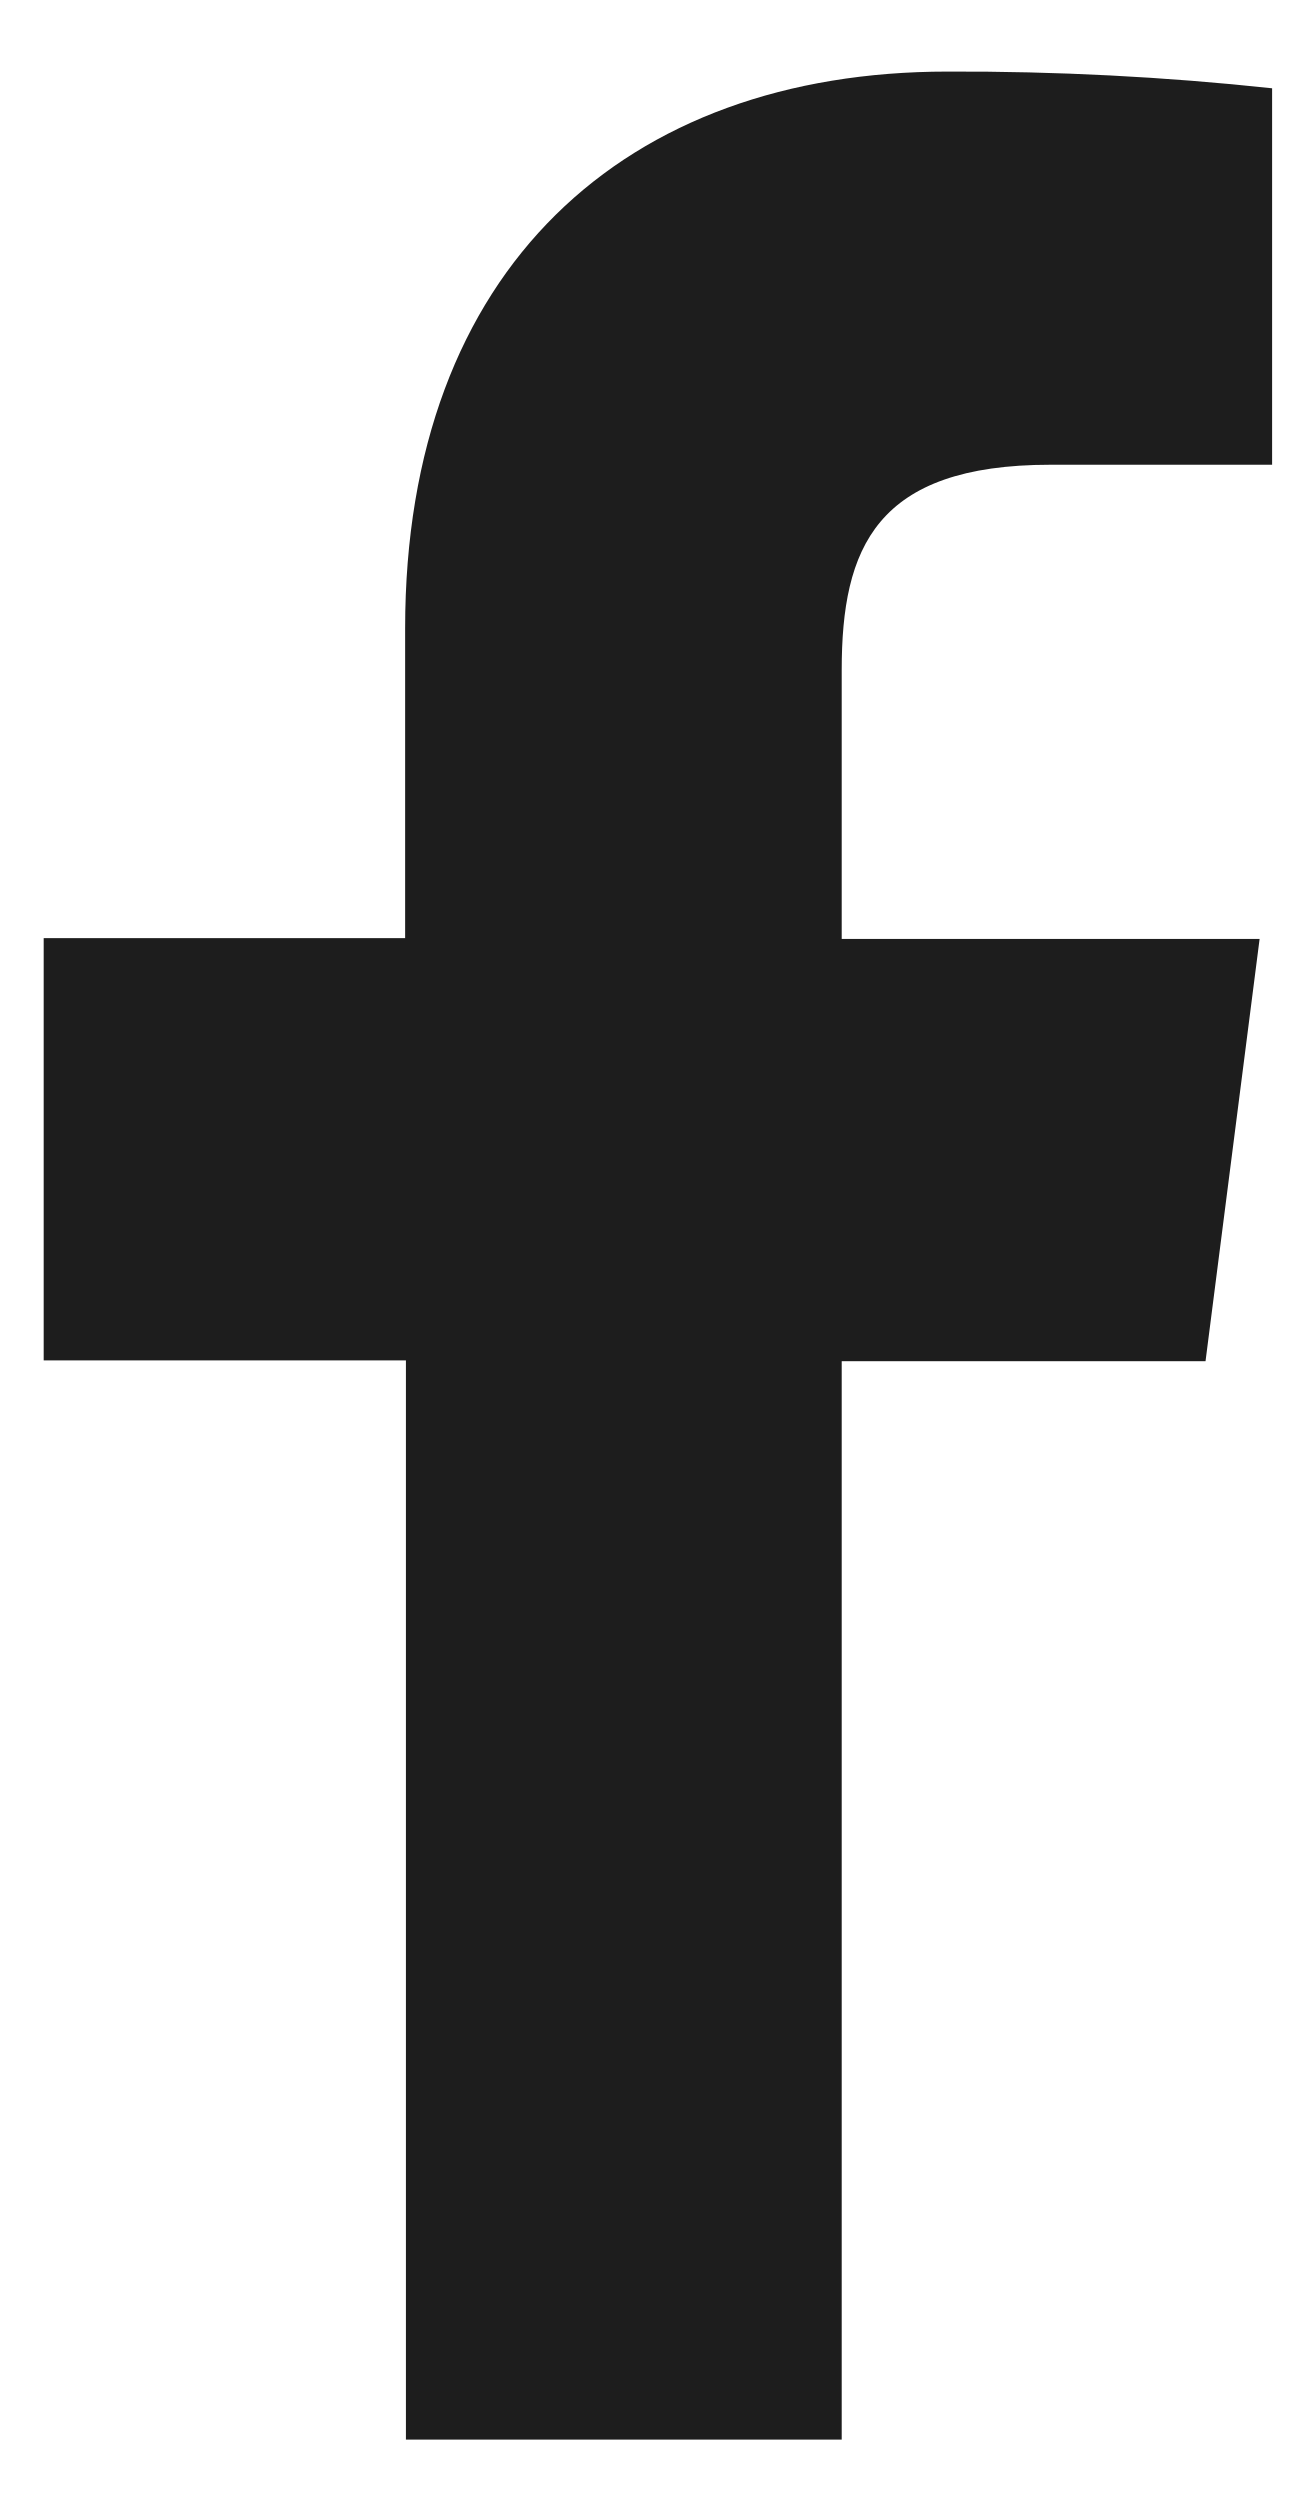
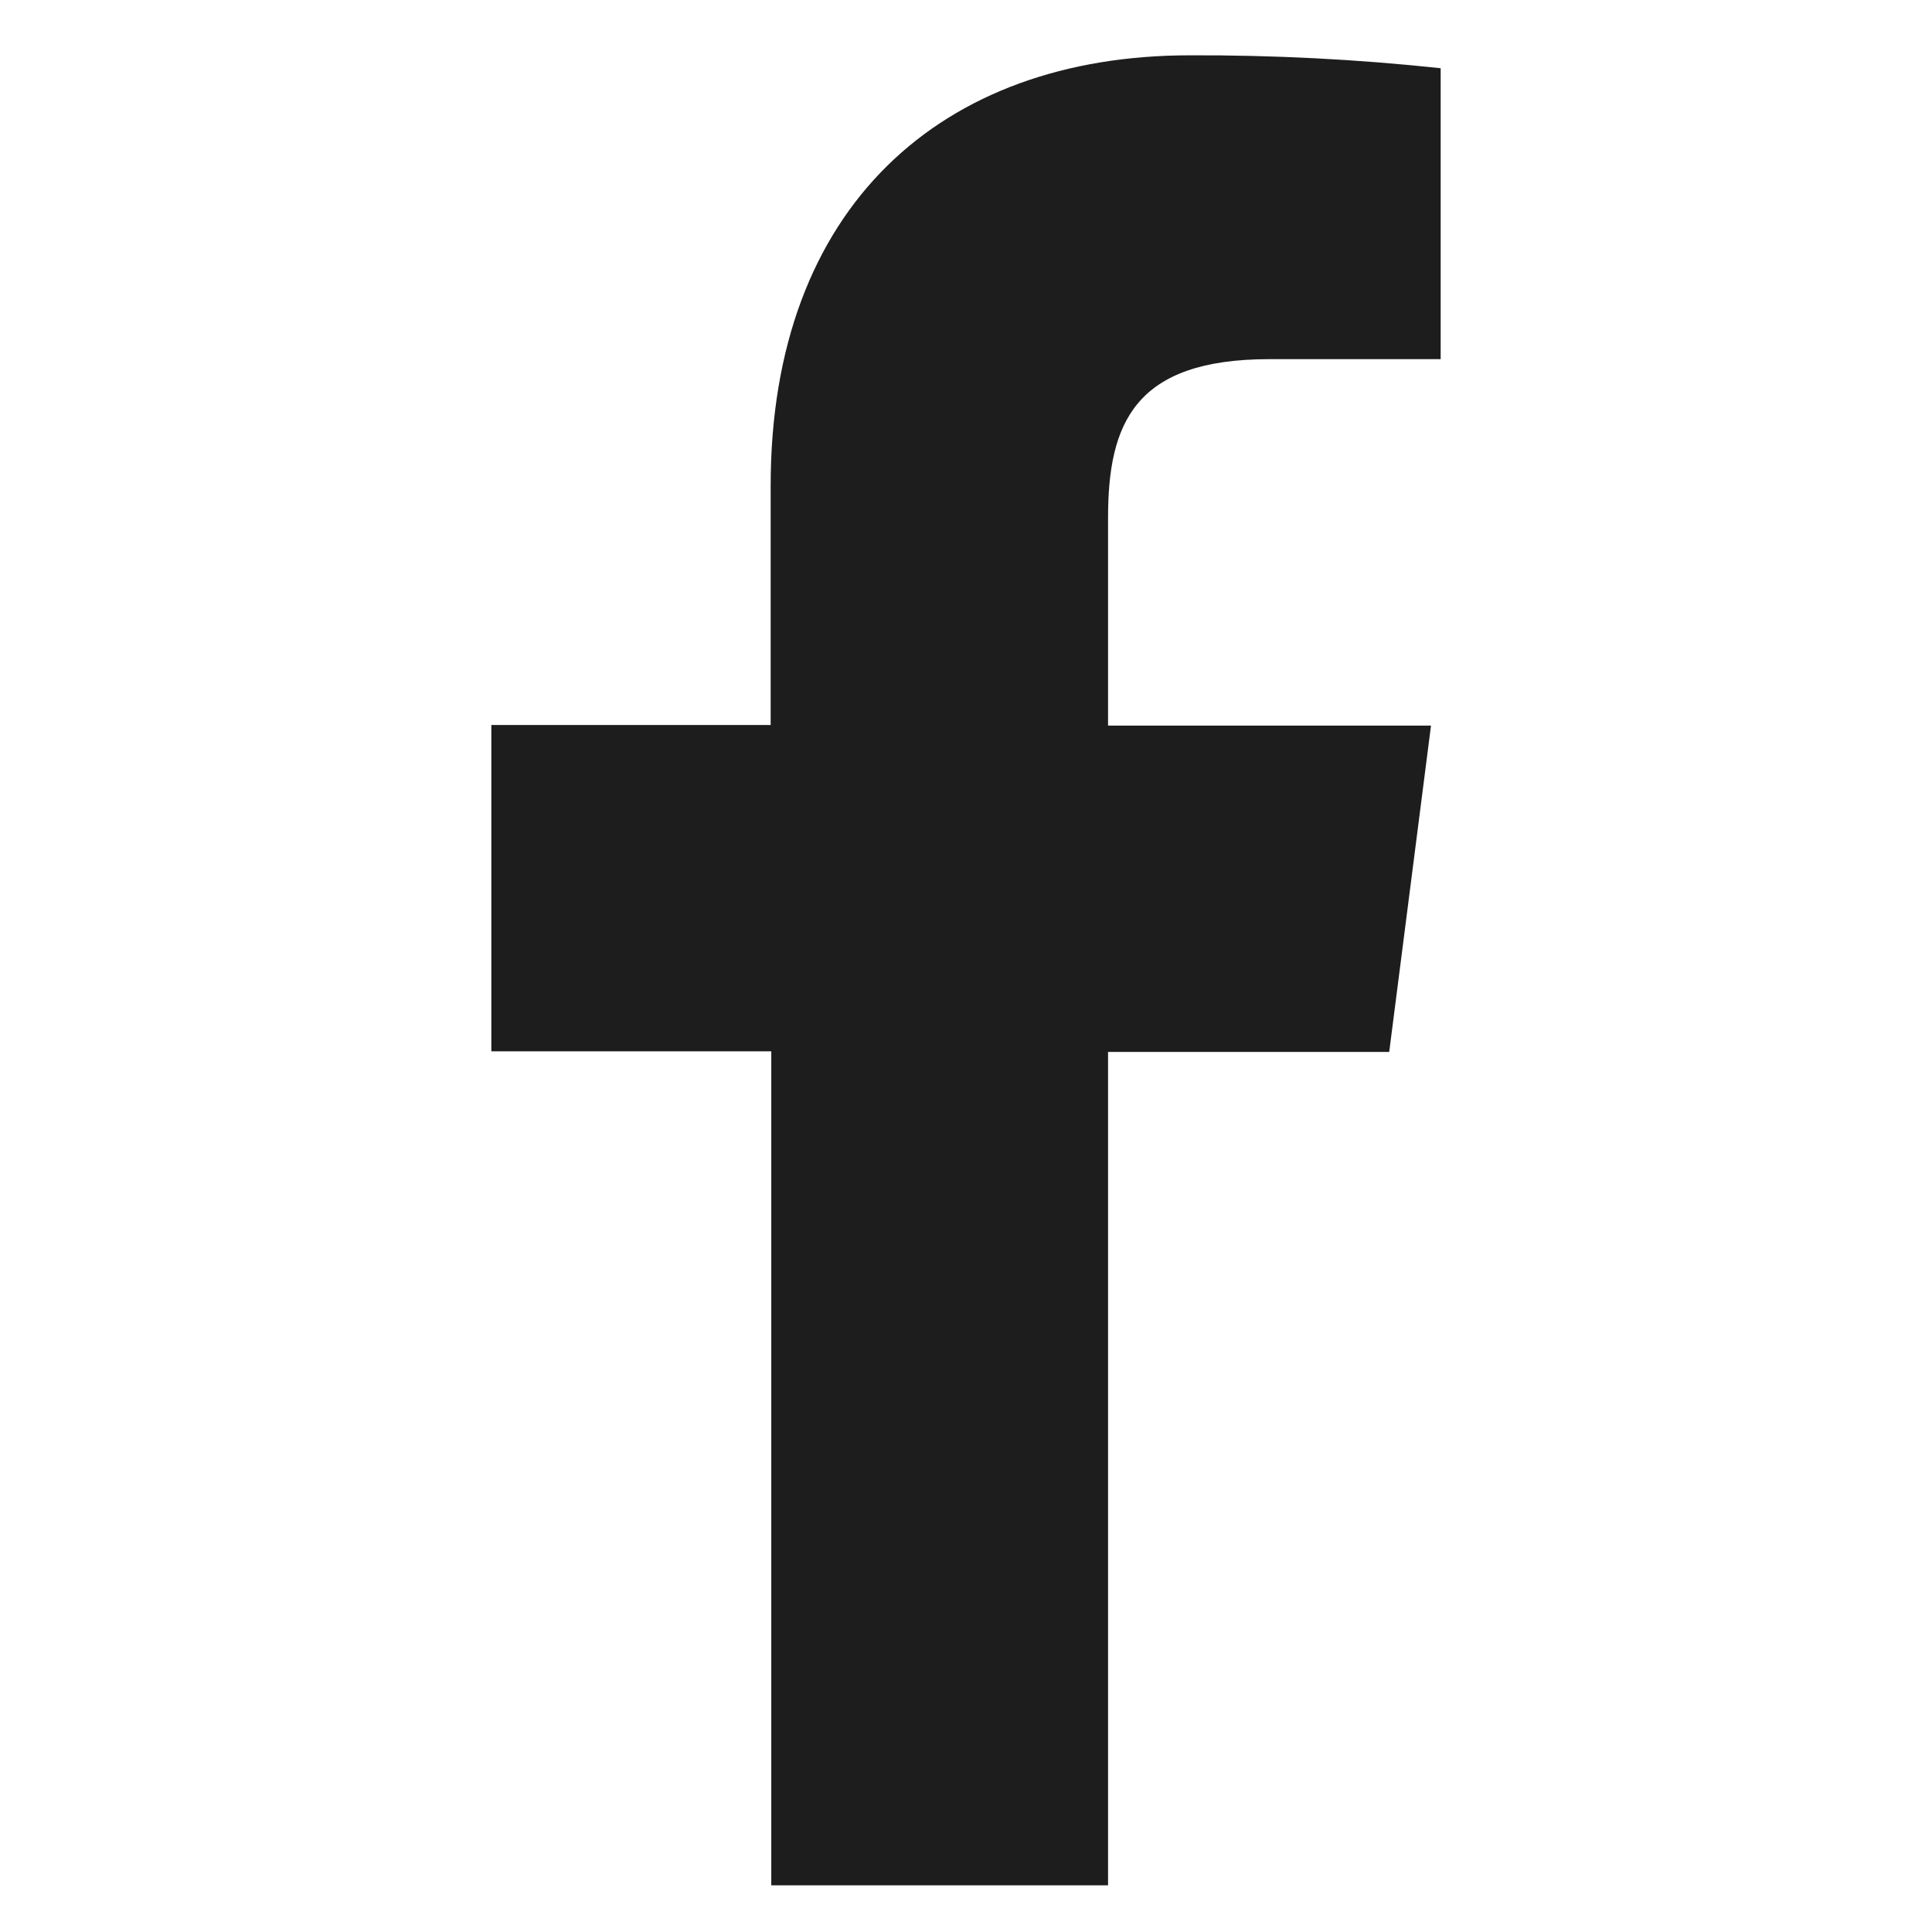
- <svg xmlns="http://www.w3.org/2000/svg" width="10" height="19" viewBox="0 0 10 19" fill="none">
+ <svg xmlns="http://www.w3.org/2000/svg" width="23" height="23" viewBox="0 0 10 19" fill="none">
  <path d="M6.397 18.541V10.345H9.162L9.573 7.136H6.397V5.092C6.397 4.166 6.655 3.532 7.984 3.532H9.668V0.671C8.849 0.583 8.025 0.541 7.201 0.544C4.757 0.544 3.079 2.036 3.079 4.775V7.13H0.332V10.339H3.085V18.541H6.397Z" fill="#1D1D1D" />
</svg>
